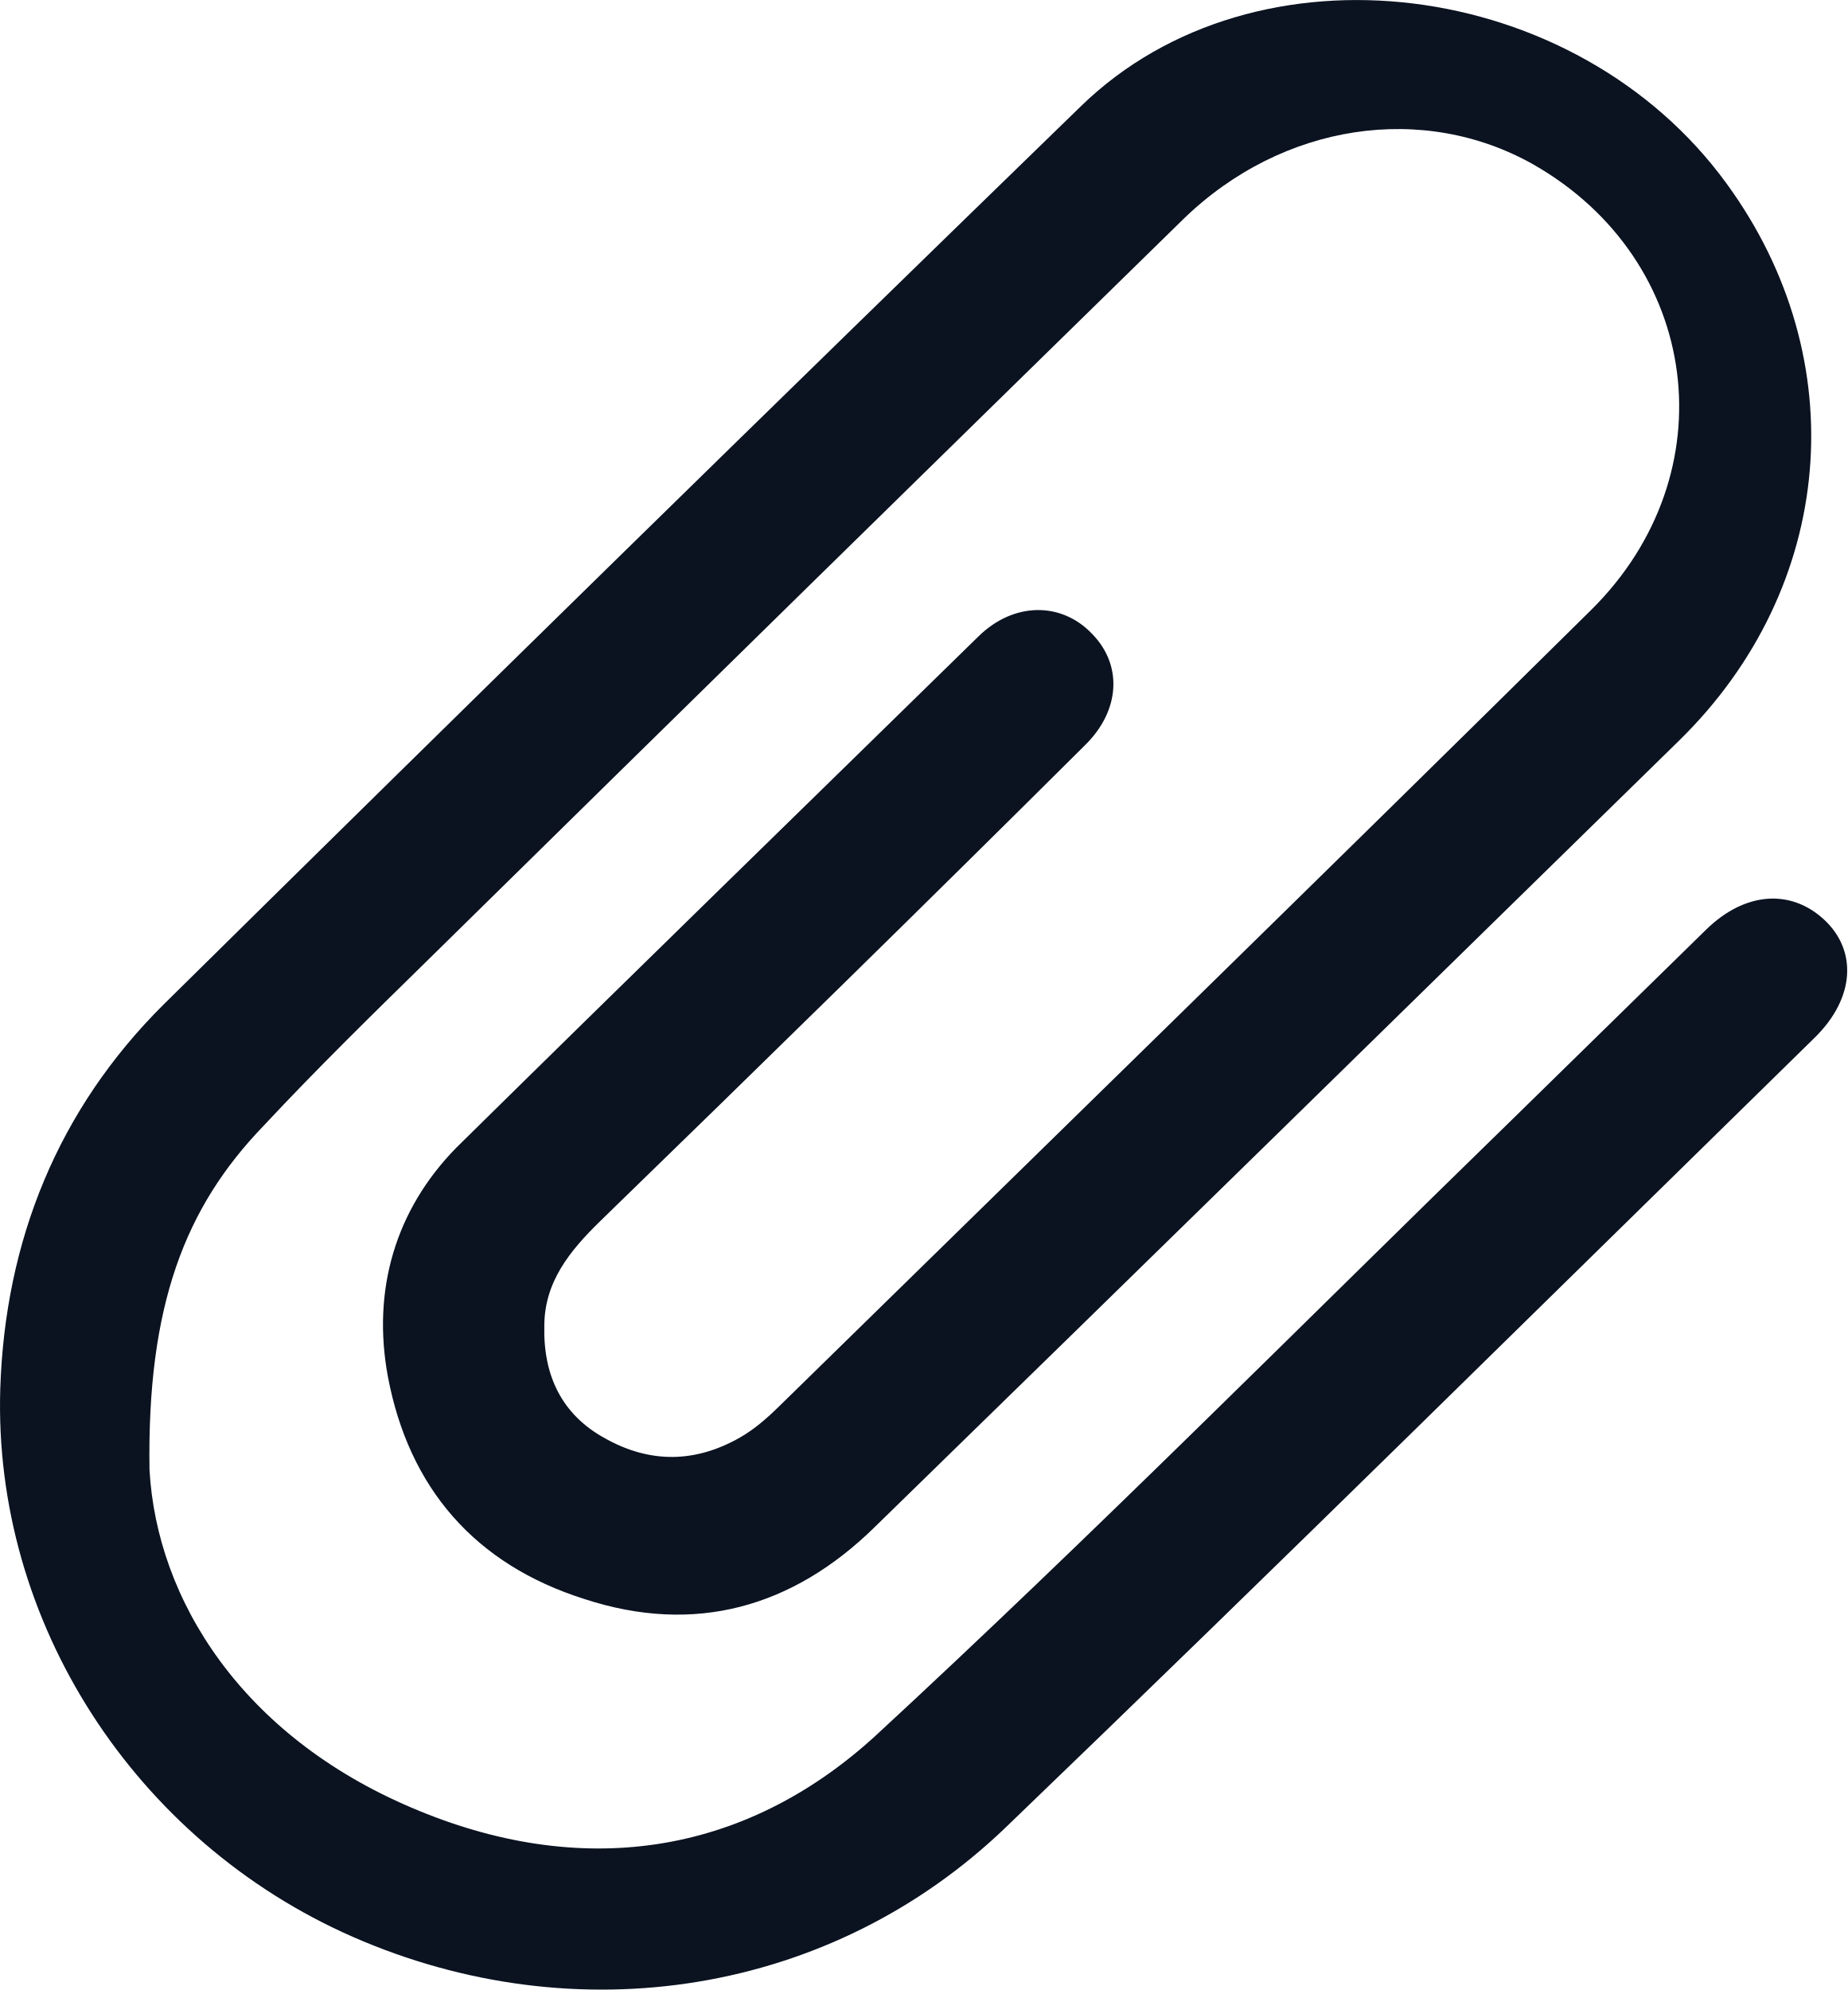
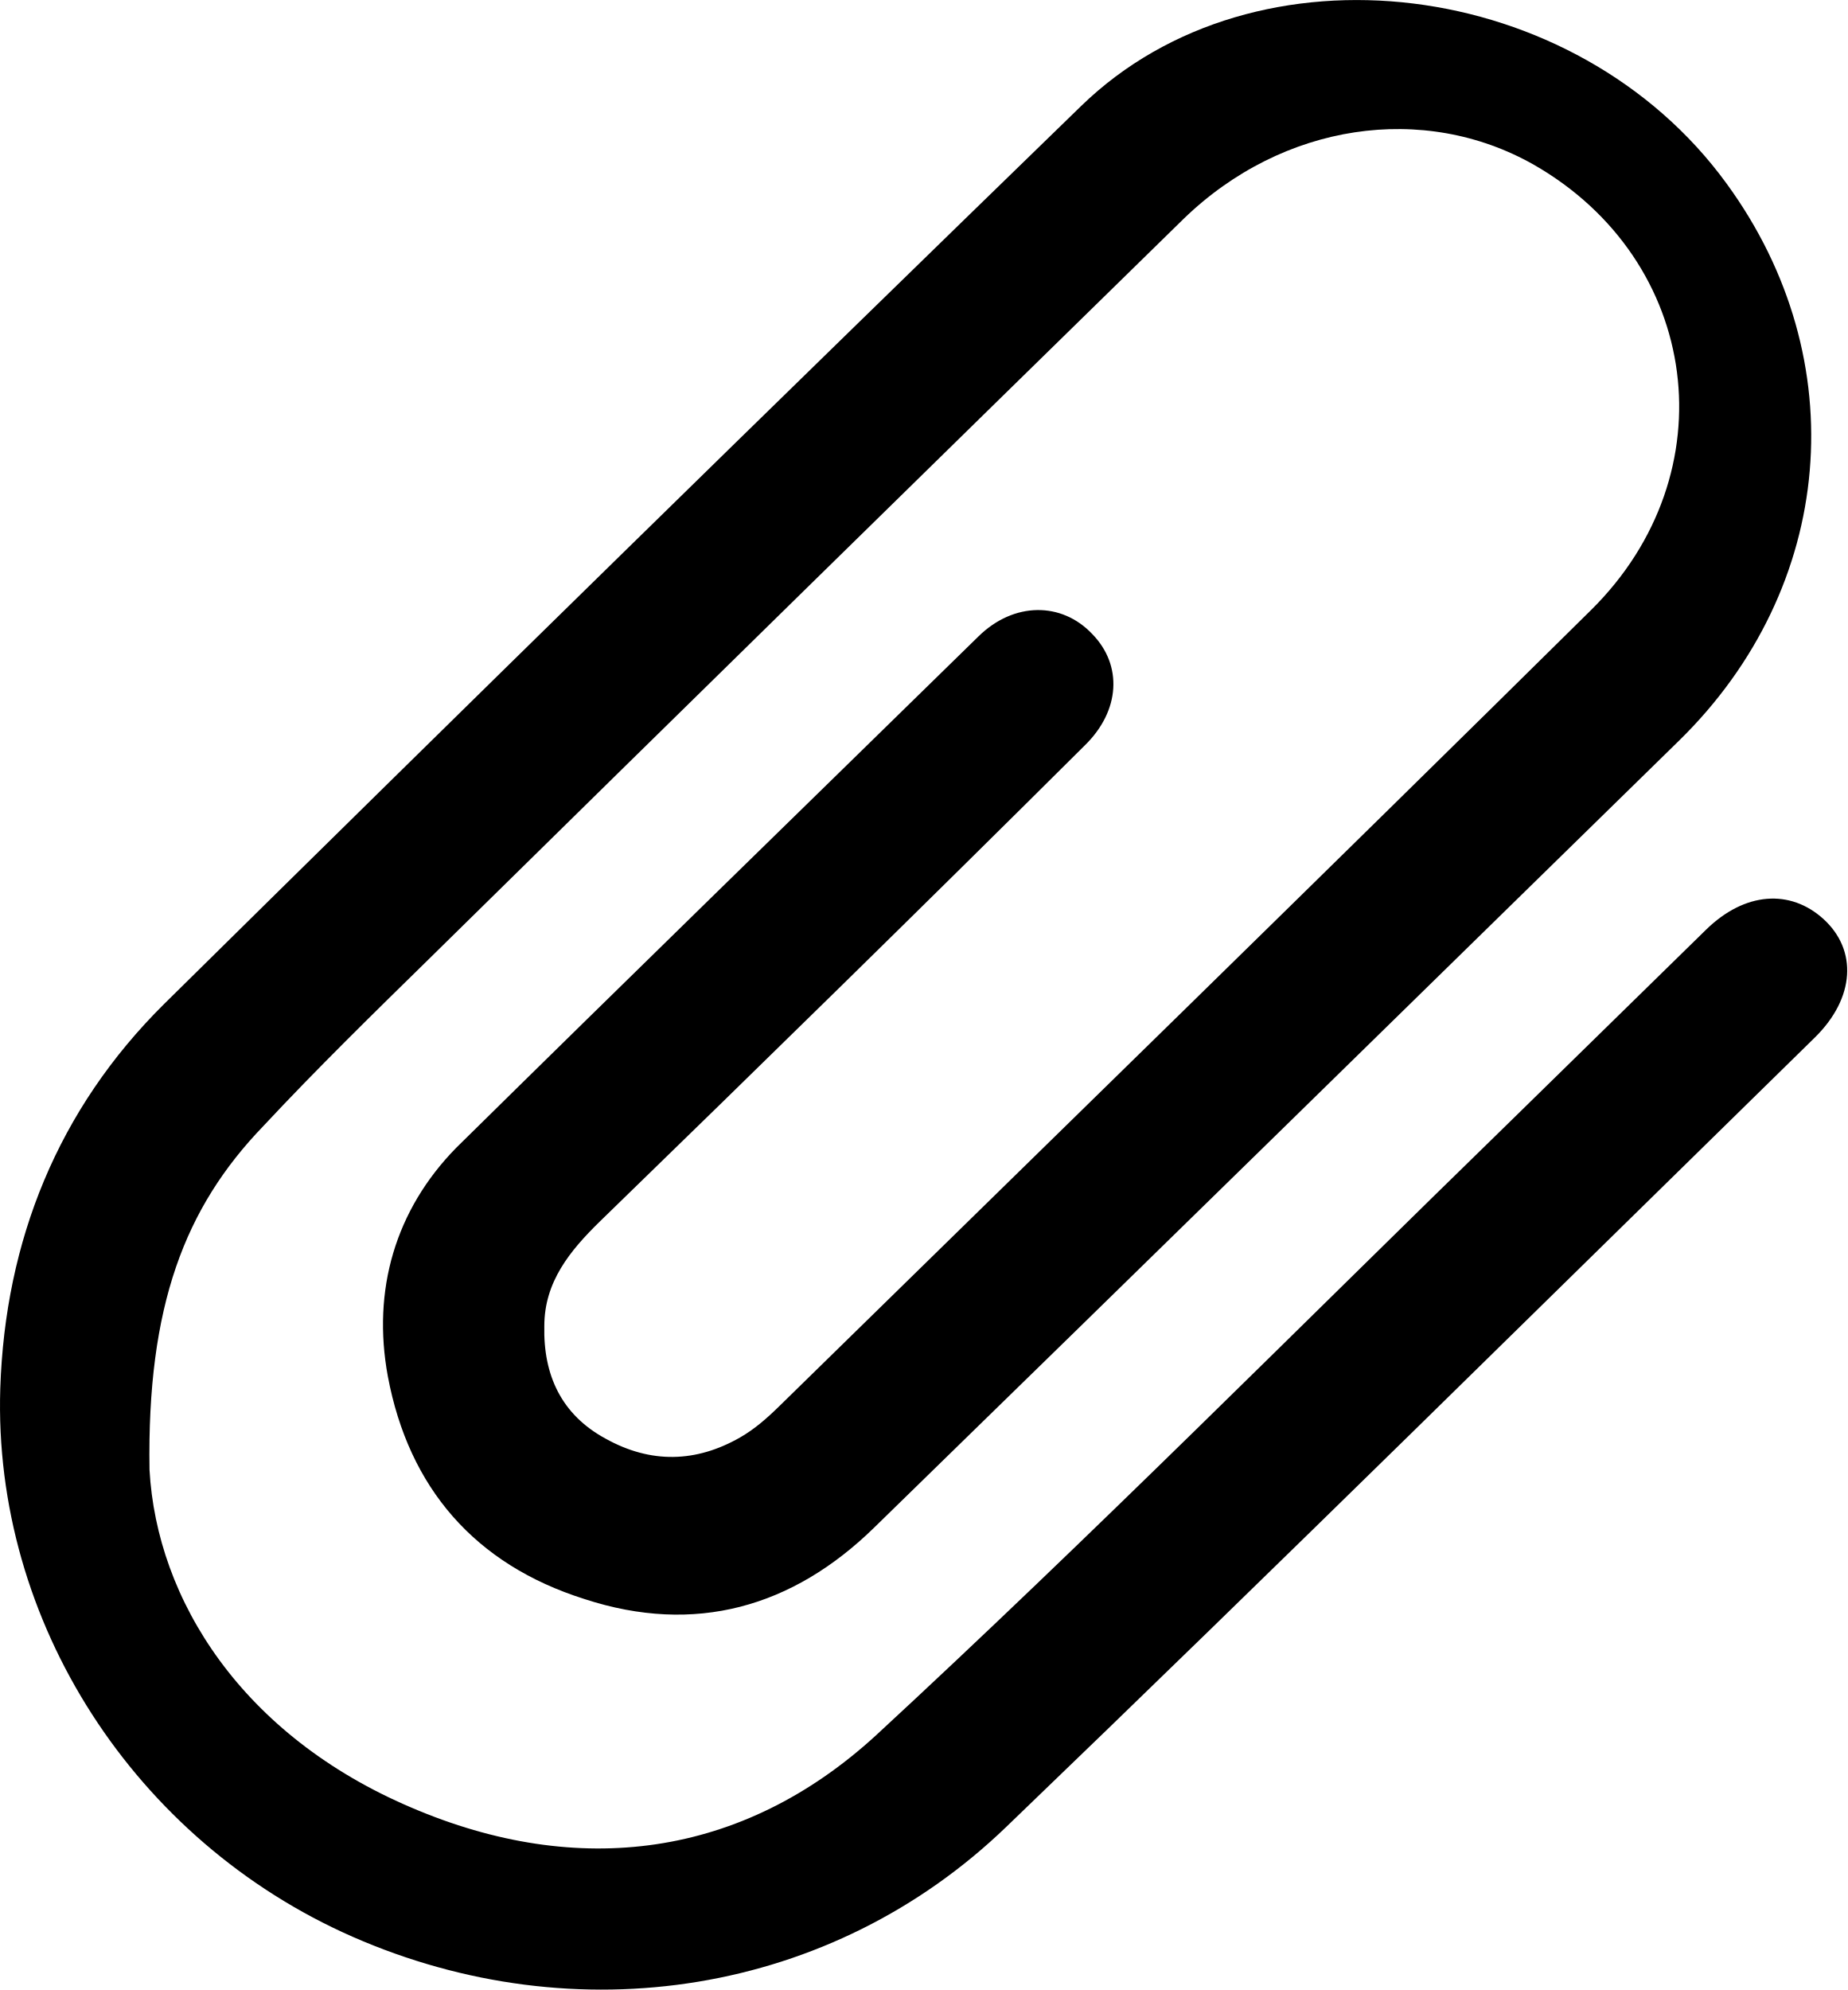
<svg xmlns="http://www.w3.org/2000/svg" width="13" height="14" viewBox="0 0 13 14" fill="none">
-   <path d="M1.052 10.34C1.103 11.258 1.705 12.21 2.893 12.716C4.071 13.221 5.224 13.069 6.162 12.21C7.685 10.803 9.148 9.329 10.636 7.88C11.092 7.434 11.548 6.988 12.004 6.541C12.279 6.272 12.598 6.255 12.83 6.465C13.071 6.684 13.053 7.021 12.77 7.299C10.877 9.152 8.993 11.014 7.083 12.85C5.852 14.038 4.054 14.316 2.48 13.625C0.948 12.951 -0.05 11.41 0.002 9.767C0.036 8.731 0.406 7.805 1.155 7.063C3.297 4.949 5.448 2.843 7.607 0.746C8.838 -0.45 11.092 -0.164 12.15 1.293C13.053 2.531 12.916 4.132 11.815 5.21C9.93 7.055 8.046 8.9 6.153 10.745C5.577 11.309 4.889 11.503 4.114 11.25C3.34 11.006 2.876 10.466 2.729 9.683C2.617 9.077 2.781 8.512 3.211 8.074C4.433 6.87 5.663 5.673 6.885 4.477C7.134 4.233 7.47 4.233 7.685 4.46C7.9 4.68 7.883 5 7.633 5.244C6.498 6.373 5.362 7.485 4.218 8.596C4.011 8.799 3.83 9.018 3.83 9.329C3.822 9.675 3.951 9.953 4.261 10.121C4.579 10.298 4.897 10.29 5.207 10.113C5.31 10.054 5.396 9.978 5.482 9.894C7.384 8.032 9.294 6.17 11.195 4.292C12.167 3.332 11.97 1.832 10.791 1.158C10.017 0.72 9.027 0.864 8.33 1.538C6.566 3.264 4.794 5 3.022 6.743C2.626 7.131 2.23 7.518 1.852 7.923C1.301 8.495 1.034 9.186 1.052 10.34Z" fill="#0B1321" />
+   <path d="M1.052 10.34C1.103 11.258 1.705 12.21 2.893 12.716C4.071 13.221 5.224 13.069 6.162 12.21C7.685 10.803 9.148 9.329 10.636 7.88C11.092 7.434 11.548 6.988 12.004 6.541C12.279 6.272 12.598 6.255 12.83 6.465C13.071 6.684 13.053 7.021 12.77 7.299C10.877 9.152 8.993 11.014 7.083 12.85C5.852 14.038 4.054 14.316 2.48 13.625C0.948 12.951 -0.05 11.41 0.002 9.767C0.036 8.731 0.406 7.805 1.155 7.063C3.297 4.949 5.448 2.843 7.607 0.746C8.838 -0.45 11.092 -0.164 12.15 1.293C13.053 2.531 12.916 4.132 11.815 5.21C9.93 7.055 8.046 8.9 6.153 10.745C5.577 11.309 4.889 11.503 4.114 11.25C3.34 11.006 2.876 10.466 2.729 9.683C2.617 9.077 2.781 8.512 3.211 8.074C4.433 6.87 5.663 5.673 6.885 4.477C7.134 4.233 7.47 4.233 7.685 4.46C7.9 4.68 7.883 5 7.633 5.244C6.498 6.373 5.362 7.485 4.218 8.596C4.011 8.799 3.83 9.018 3.83 9.329C3.822 9.675 3.951 9.953 4.261 10.121C4.579 10.298 4.897 10.29 5.207 10.113C5.31 10.054 5.396 9.978 5.482 9.894C7.384 8.032 9.294 6.17 11.195 4.292C12.167 3.332 11.97 1.832 10.791 1.158C10.017 0.72 9.027 0.864 8.33 1.538C6.566 3.264 4.794 5 3.022 6.743C2.626 7.131 2.23 7.518 1.852 7.923C1.301 8.495 1.034 9.186 1.052 10.34Z" fill="currentColor" />
</svg>
